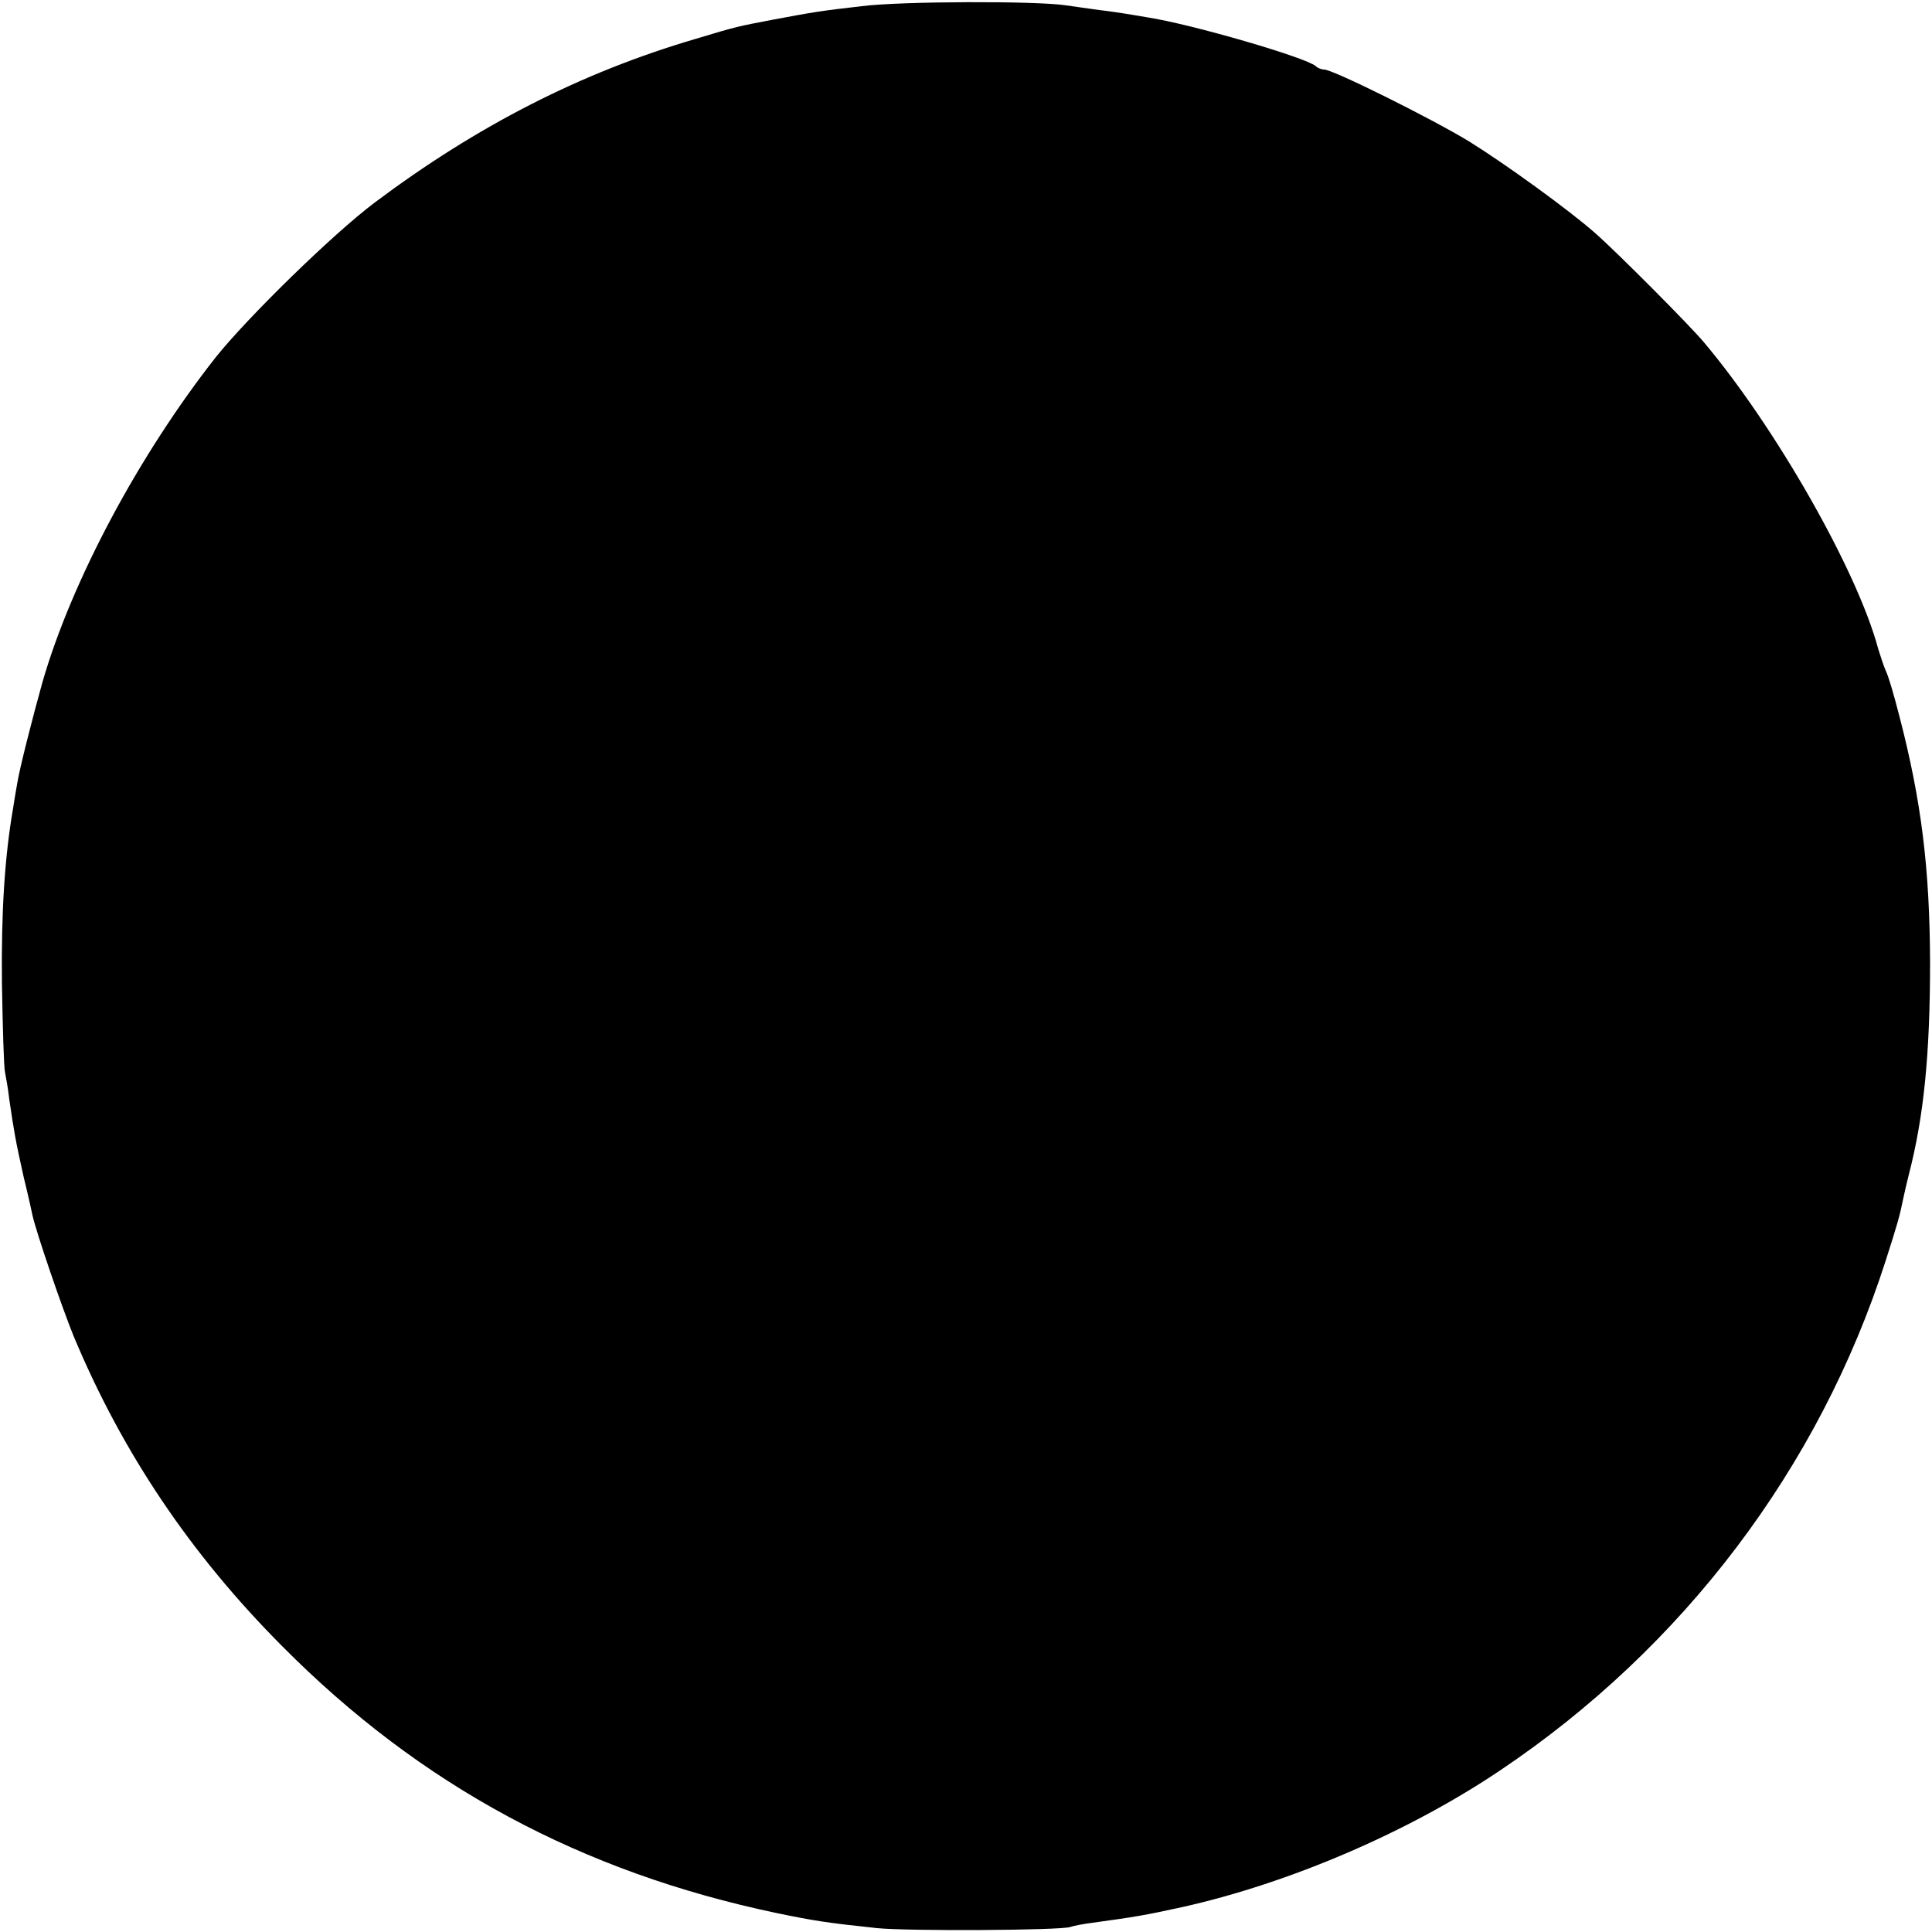
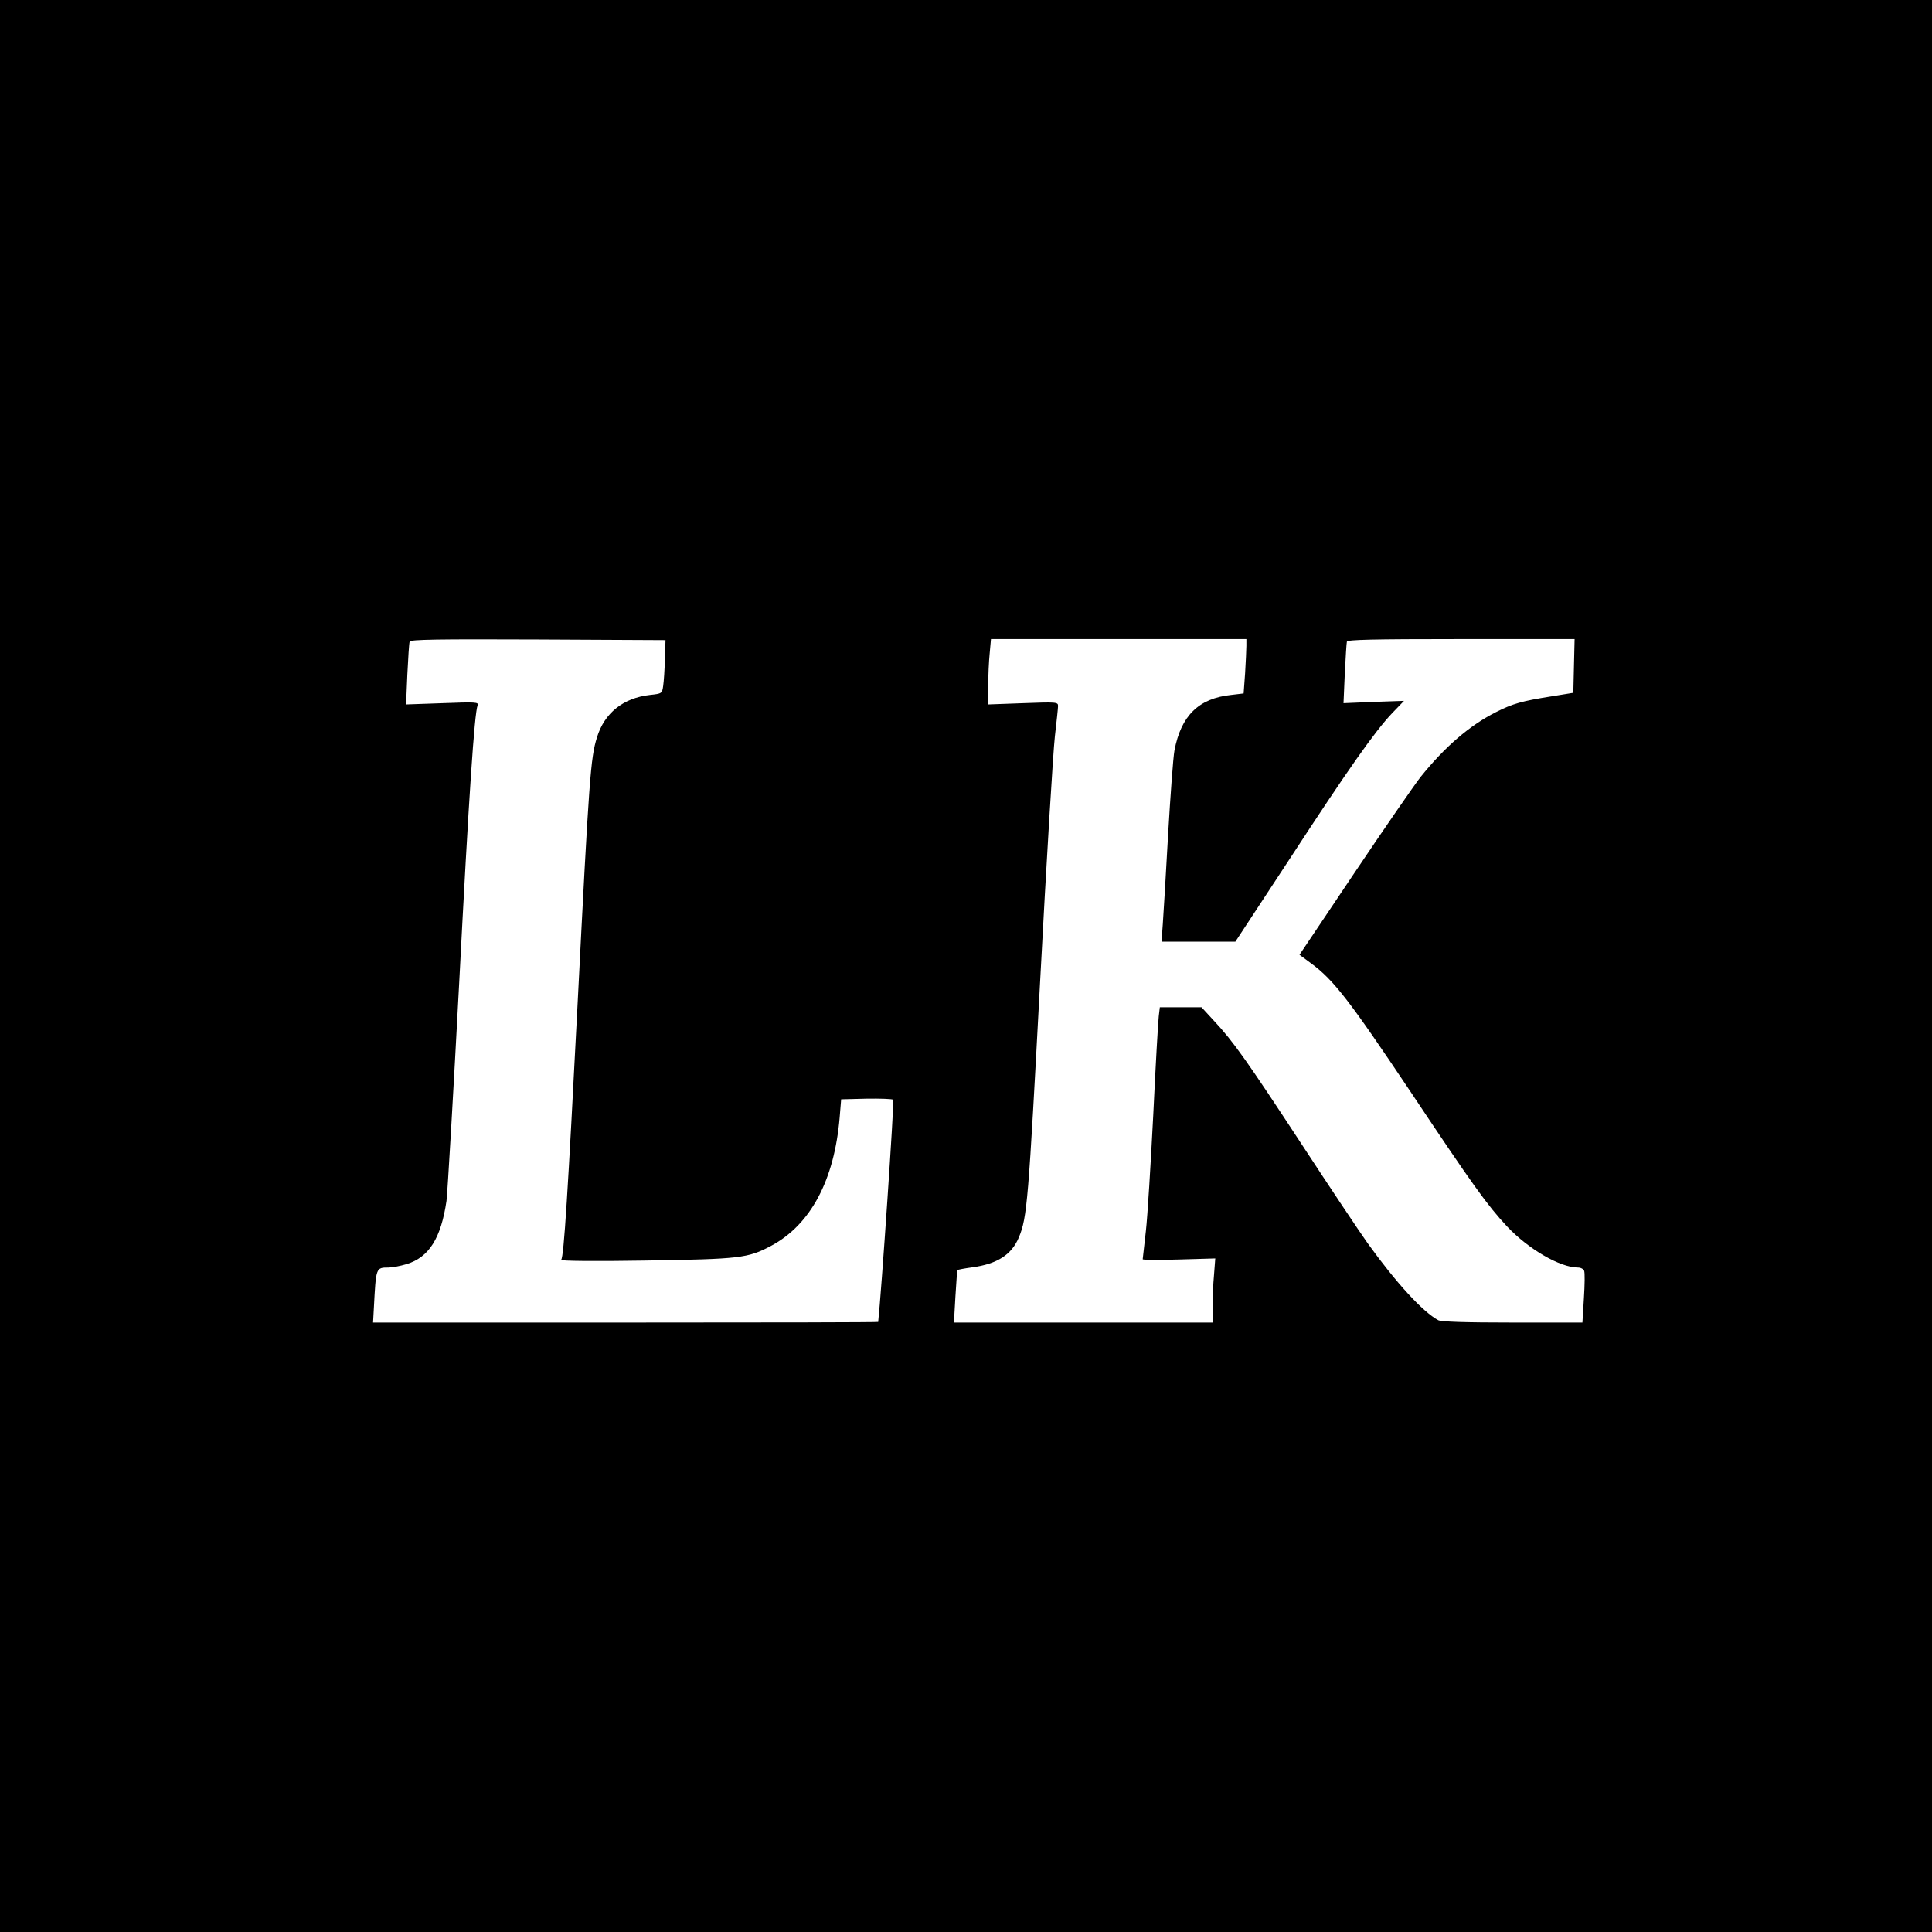
- <svg xmlns="http://www.w3.org/2000/svg" version="1.0" width="500pt" height="500pt" viewBox="0 0 500 500" preserveAspectRatio="xMidYMid meet">
-   <g transform="translate(0,500) scale(0.1,-0.1)" fill="#000000" stroke="none">
-     <path d="M2230 4984 c-106 -12 -129 -16 -230 -35 -89 -17 -92 -17 -201 -50 -296 -87 -565 -225 -829 -423 -108 -81 -329 -297 -412 -401 -198 -252 -372 -577 -448 -840 -26 -93 -59 -223 -65 -260 -4 -22 -9 -52 -11 -66 -22 -127 -31 -269 -29 -454 2 -115 5 -219 8 -230 2 -11 8 -42 11 -70 12 -82 16 -106 37 -200 12 -49 22 -94 23 -100 10 -45 76 -238 107 -314 125 -299 301 -562 539 -801 358 -361 775 -585 1280 -691 97 -20 128 -25 260 -39 80 -8 475 -6 500 3 8 3 34 8 58 11 109 15 134 19 234 41 276 62 582 193 820 353 474 318 826 783 998 1319 31 97 36 114 46 163 3 14 9 41 14 60 39 151 55 312 55 550 -1 242 -22 415 -79 635 -16 62 -28 103 -36 120 -5 11 -13 36 -19 55 -54 203 -267 576 -452 795 -37 44 -224 232 -281 282 -68 60 -234 180 -326 237 -97 59 -352 186 -375 186 -7 0 -17 4 -22 9 -25 22 -319 108 -435 126 -25 4 -52 9 -60 10 -8 1 -37 6 -65 9 -27 4 -66 9 -85 12 -75 12 -429 11 -530 -2z" />
+ <svg xmlns="http://www.w3.org/2000/svg" version="1.0" width="913pt" height="913pt" viewBox="0 0 913 913" preserveAspectRatio="xMidYMid meet">
+   <g transform="translate(0,913) scale(0.1,-0.1)" fill="#000000" stroke="none">
+     <path d="M0 4565 l0 -4565 4565 0 4565 0 0 4565 0 4565 -4565 0 -4565 0 0 -4565z m3142 1450 c-1 -49 -5 -106 -8 -126 -5 -36 -6 -37 -62 -43 -127 -14 -216 -86 -251 -201 -30 -96 -37 -188 -91 -1250 -47 -914 -65 -1199 -78 -1219 -3 -5 160 -7 399 -3 444 7 483 11 592 69 188 100 300 311 325 608 l7 85 119 3 c66 1 123 -1 127 -5 6 -6 -57 -926 -71 -1050 0 -2 -537 -3 -1194 -3 l-1193 0 4 73 c10 187 9 187 69 187 17 0 55 7 85 16 106 32 163 122 189 299 5 39 32 502 60 1030 46 892 72 1272 87 1312 6 15 -9 16 -166 10 l-172 -6 6 142 c4 78 8 148 11 155 3 10 129 12 606 10 l603 -3 -3 -90z m2748 63 c0 -18 -3 -76 -6 -129 l-7 -96 -59 -7 c-153 -16 -237 -98 -268 -263 -6 -32 -19 -211 -30 -398 -10 -187 -22 -377 -25 -422 l-6 -83 175 0 174 0 254 387 c281 431 406 608 488 694 l55 57 -143 -5 -143 -6 6 139 c4 76 8 145 10 152 4 9 120 12 540 12 l536 0 -3 -127 -3 -127 -105 -17 c-138 -22 -181 -34 -260 -74 -125 -63 -242 -164 -357 -307 -29 -37 -170 -241 -313 -454 l-259 -386 57 -42 c105 -78 180 -175 465 -601 300 -450 365 -540 459 -641 101 -107 250 -194 335 -194 13 0 26 -7 29 -15 4 -9 3 -67 -1 -130 l-7 -115 -330 0 c-228 0 -336 4 -351 11 -73 39 -198 175 -334 364 -39 55 -180 266 -312 468 -259 395 -323 486 -415 584 l-58 63 -99 0 -98 0 -5 -42 c-3 -24 -15 -233 -26 -466 -12 -233 -27 -480 -35 -550 -8 -70 -15 -130 -15 -133 0 -3 77 -4 172 -1 l171 5 -6 -78 c-4 -43 -7 -111 -7 -152 l0 -73 -611 0 -611 0 7 123 c4 67 8 123 10 125 2 2 33 8 70 13 118 16 186 60 220 142 39 94 45 167 100 1204 30 571 62 1094 70 1163 8 69 15 134 15 144 0 18 -7 19 -165 13 l-165 -6 0 87 c0 48 3 117 7 155 l6 67 603 0 604 0 0 -32z" />
  </g>
</svg>
